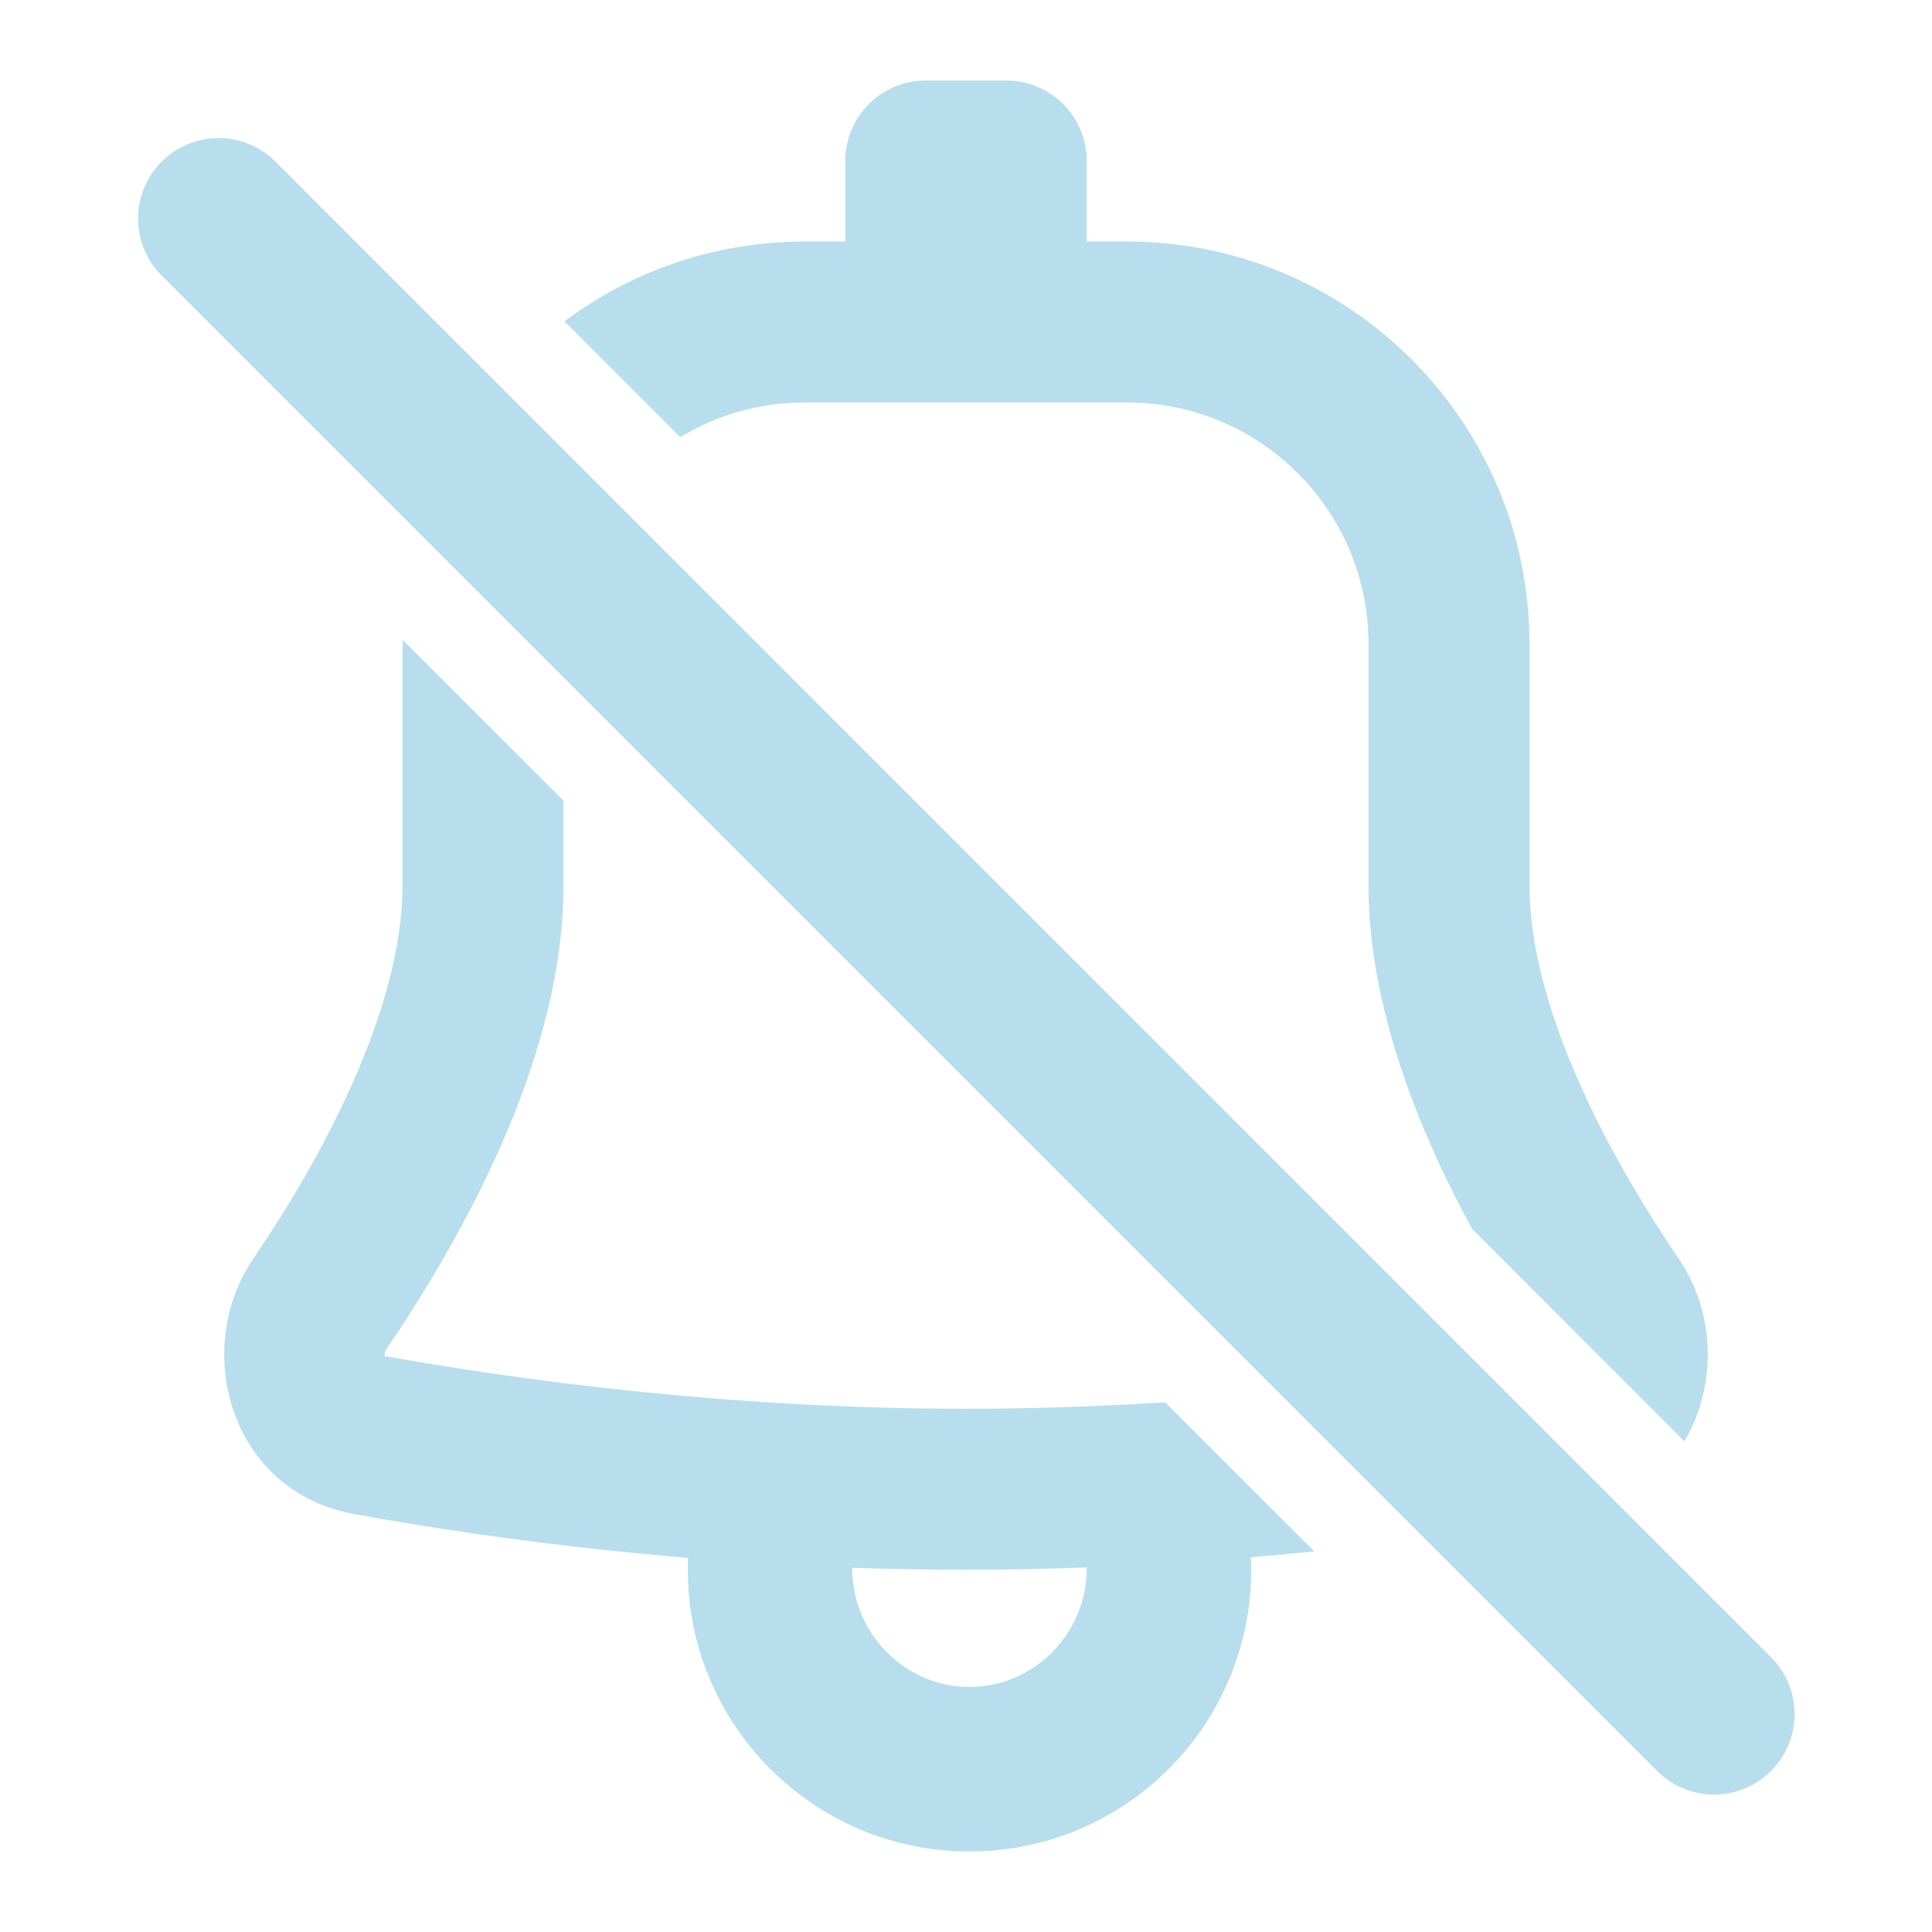
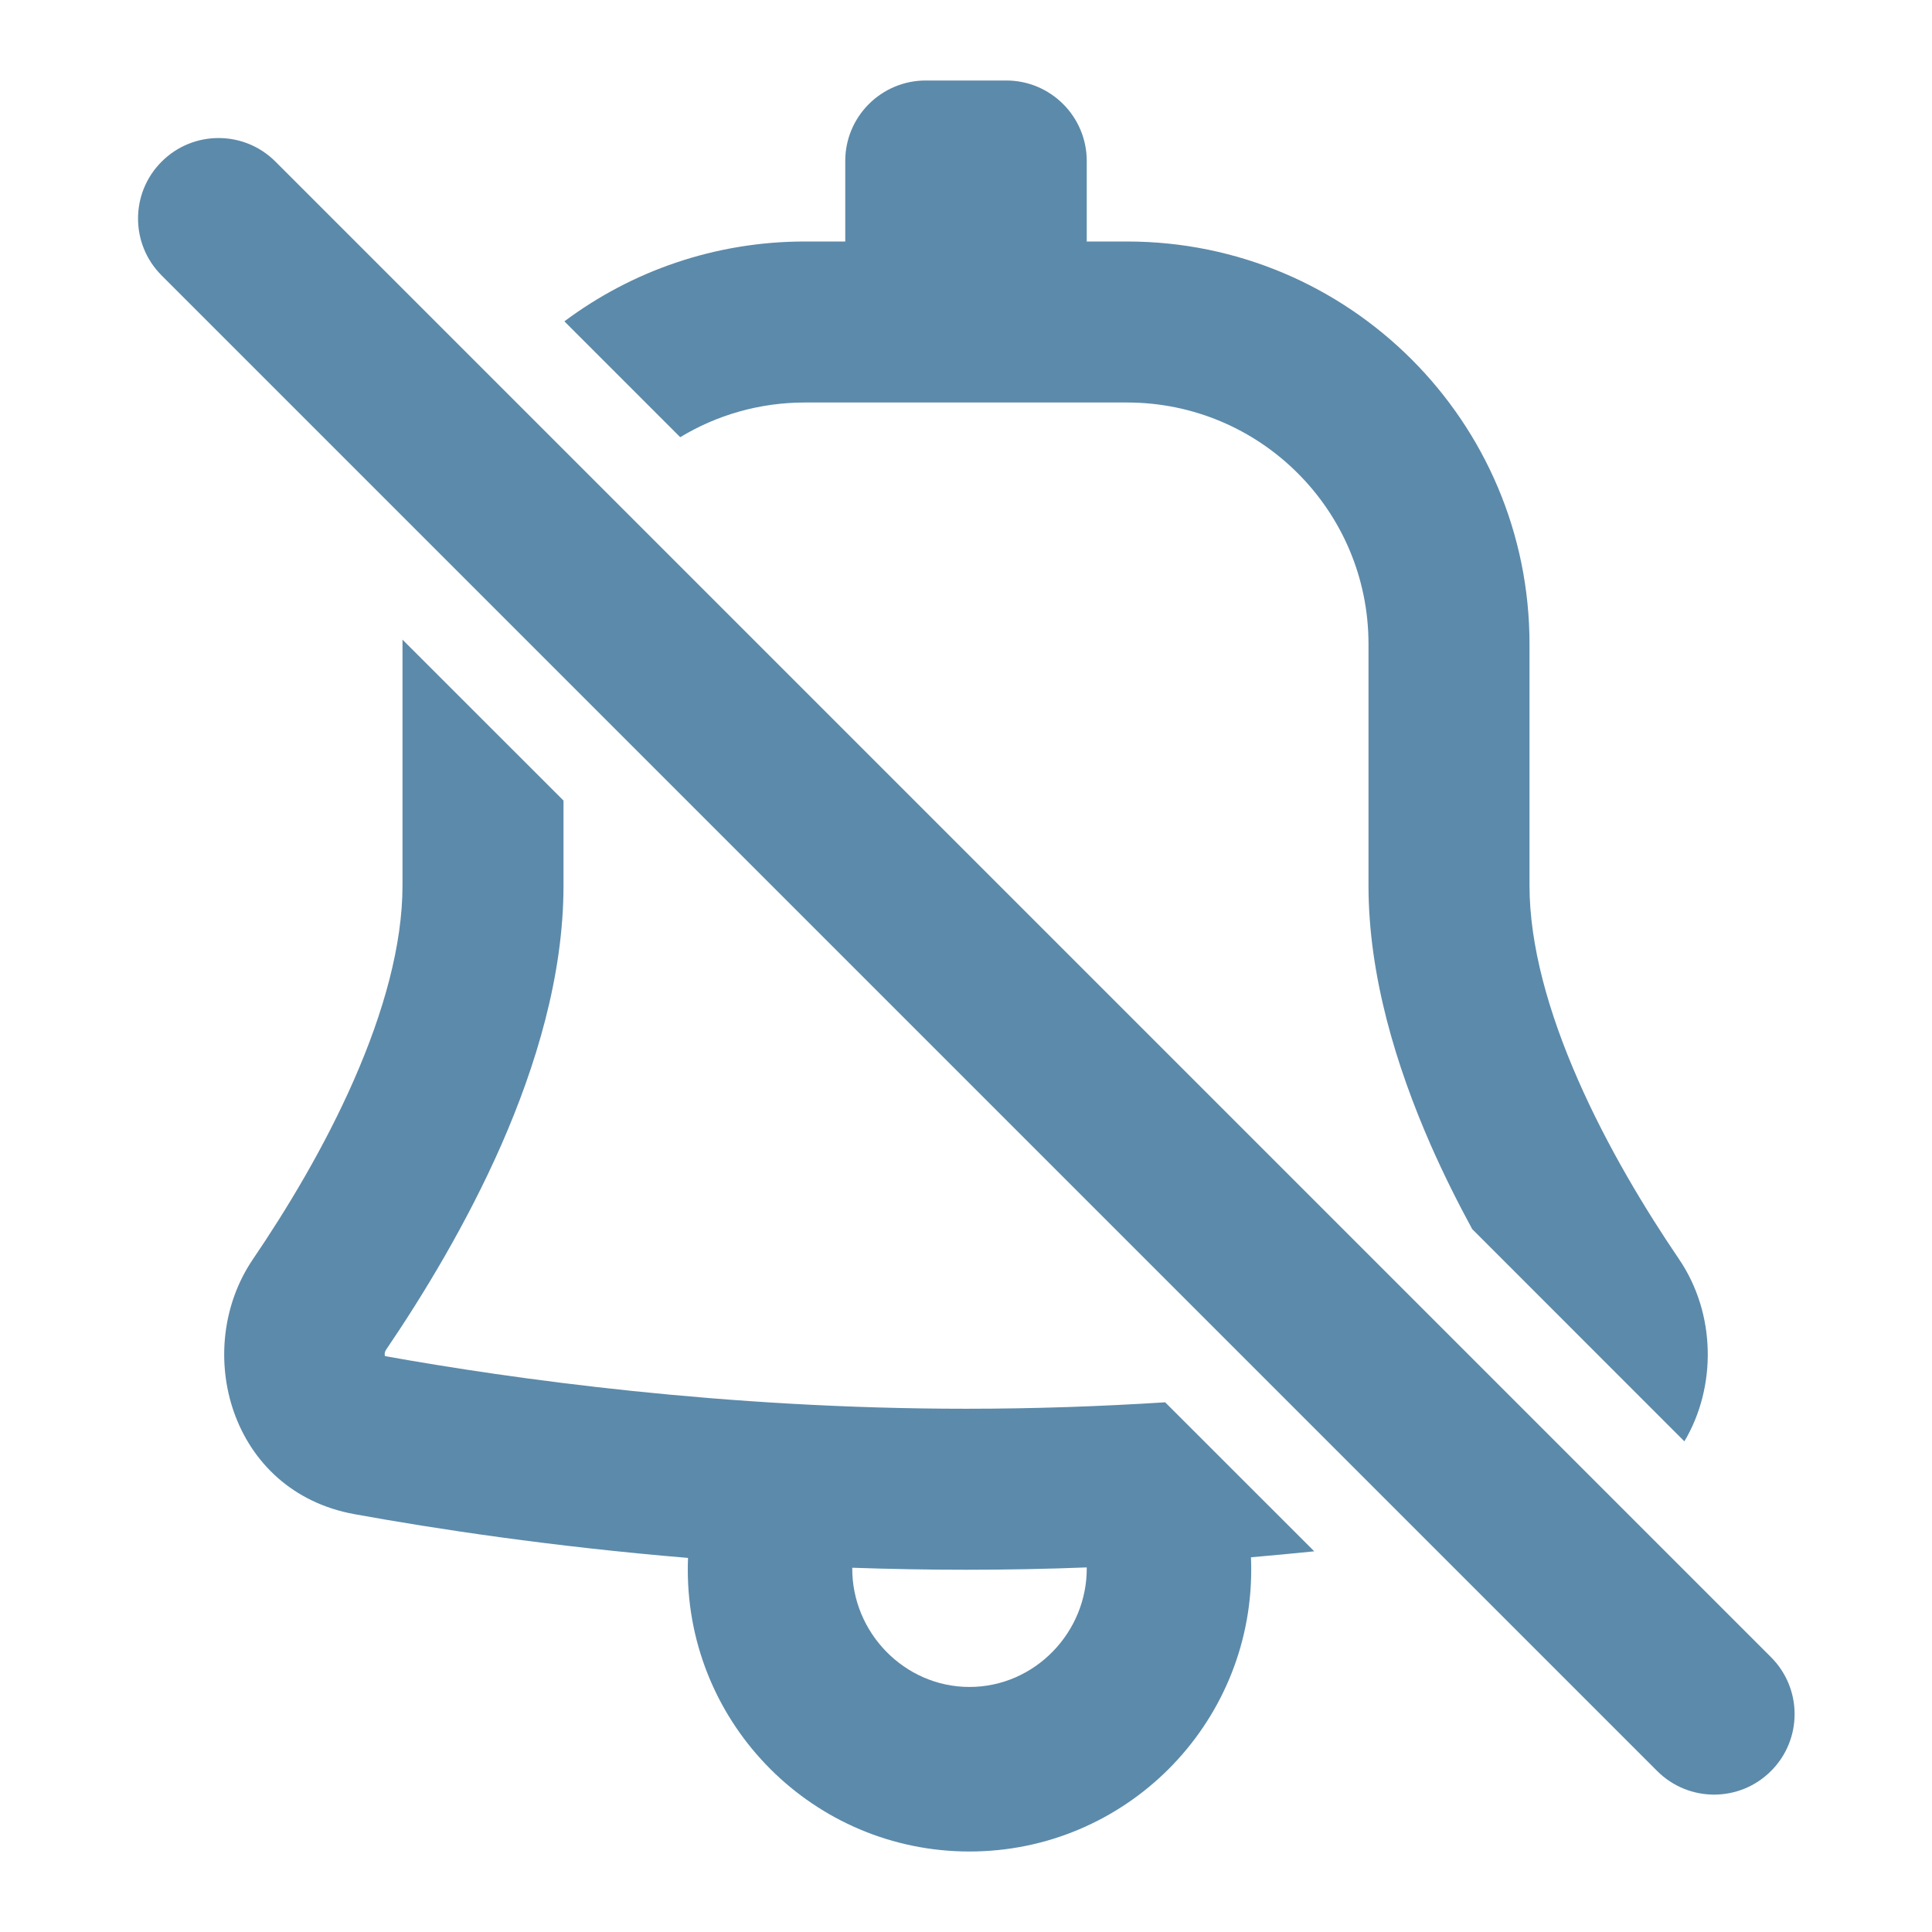
- <svg xmlns="http://www.w3.org/2000/svg" width="800px" height="800px" viewBox="0 0 24 24" fill="none">
-   <path d="M10.5 2C10.5 1.448 10.948 1 11.5 1H12.5C13.052 1 13.5 1.448 13.5 2V3H14C16.761 3 19 5.238 19 8V11C19 11.738 19.233 12.572 19.603 13.415C19.968 14.248 20.441 15.029 20.859 15.644C21.316 16.318 21.327 17.227 20.924 17.905L18.288 15.268C18.107 14.935 17.931 14.583 17.771 14.219C17.345 13.246 17 12.123 17 11V8C17 6.343 15.657 5 14 5H10C9.433 5 8.902 5.157 8.45 5.431L7.011 3.992C7.844 3.369 8.879 3 10 3H10.5V2Z" fill="#b8deed" />
-   <path fill-rule="evenodd" clip-rule="evenodd" d="M5 7.946C5 7.964 5 7.982 5 8V11C5 11.738 4.767 12.572 4.397 13.415C4.032 14.248 3.559 15.029 3.141 15.644C2.382 16.762 2.852 18.53 4.406 18.81C5.421 18.994 6.857 19.212 8.547 19.353C8.545 19.401 8.544 19.451 8.544 19.5C8.544 21.433 10.111 23 12.043 23C13.976 23 15.543 21.433 15.543 19.5C15.543 19.448 15.542 19.397 15.54 19.345C15.809 19.322 16.071 19.297 16.326 19.271L14.474 17.42C13.69 17.47 12.86 17.5 12 17.5C9 17.5 6.364 17.13 4.782 16.846C4.779 16.836 4.778 16.824 4.779 16.811C4.781 16.797 4.786 16.782 4.796 16.767C5.255 16.091 5.798 15.2 6.229 14.219C6.655 13.246 7 12.123 7 11V9.945L5 7.946ZM13.5 19.471C13.012 19.49 12.511 19.5 12 19.5C11.519 19.5 11.047 19.491 10.587 19.475C10.58 20.278 11.235 20.956 12.043 20.956C12.854 20.956 13.508 20.276 13.5 19.471Z" fill="#b8deed" />
-   <path d="M2.008 3.422C1.617 3.032 1.617 2.398 2.008 2.008C2.398 1.617 3.032 1.617 3.422 2.008L22 20.586C22.391 20.977 22.391 21.61 22 22C21.61 22.391 20.977 22.391 20.586 22L2.008 3.422Z" fill="#b8deed" />
+ <svg xmlns="http://www.w3.org/2000/svg" width="800px" height="800px" viewBox="0 0 24 24" fill="#5c8aaa">
+   <path d="M10.5 2C10.5 1.448 10.948 1 11.5 1H12.5C13.052 1 13.5 1.448 13.5 2V3H14C16.761 3 19 5.238 19 8V11C19 11.738 19.233 12.572 19.603 13.415C19.968 14.248 20.441 15.029 20.859 15.644C21.316 16.318 21.327 17.227 20.924 17.905L18.288 15.268C18.107 14.935 17.931 14.583 17.771 14.219C17.345 13.246 17 12.123 17 11V8C17 6.343 15.657 5 14 5H10C9.433 5 8.902 5.157 8.45 5.431L7.011 3.992C7.844 3.369 8.879 3 10 3H10.5V2Z" fill="#5c8aaa" />
+   <path fill-rule="evenodd" clip-rule="evenodd" d="M5 7.946C5 7.964 5 7.982 5 8V11C5 11.738 4.767 12.572 4.397 13.415C4.032 14.248 3.559 15.029 3.141 15.644C2.382 16.762 2.852 18.53 4.406 18.81C5.421 18.994 6.857 19.212 8.547 19.353C8.545 19.401 8.544 19.451 8.544 19.5C8.544 21.433 10.111 23 12.043 23C13.976 23 15.543 21.433 15.543 19.5C15.543 19.448 15.542 19.397 15.54 19.345C15.809 19.322 16.071 19.297 16.326 19.271L14.474 17.42C13.69 17.47 12.86 17.5 12 17.5C9 17.5 6.364 17.13 4.782 16.846C4.779 16.836 4.778 16.824 4.779 16.811C4.781 16.797 4.786 16.782 4.796 16.767C5.255 16.091 5.798 15.2 6.229 14.219C6.655 13.246 7 12.123 7 11V9.945L5 7.946ZM13.5 19.471C13.012 19.49 12.511 19.5 12 19.5C11.519 19.5 11.047 19.491 10.587 19.475C10.58 20.278 11.235 20.956 12.043 20.956C12.854 20.956 13.508 20.276 13.5 19.471Z" fill="#5c8aaa" />
+   <path d="M2.008 3.422C1.617 3.032 1.617 2.398 2.008 2.008C2.398 1.617 3.032 1.617 3.422 2.008L22 20.586C22.391 20.977 22.391 21.61 22 22C21.61 22.391 20.977 22.391 20.586 22L2.008 3.422Z" fill="#5c8aaa" />
</svg>
